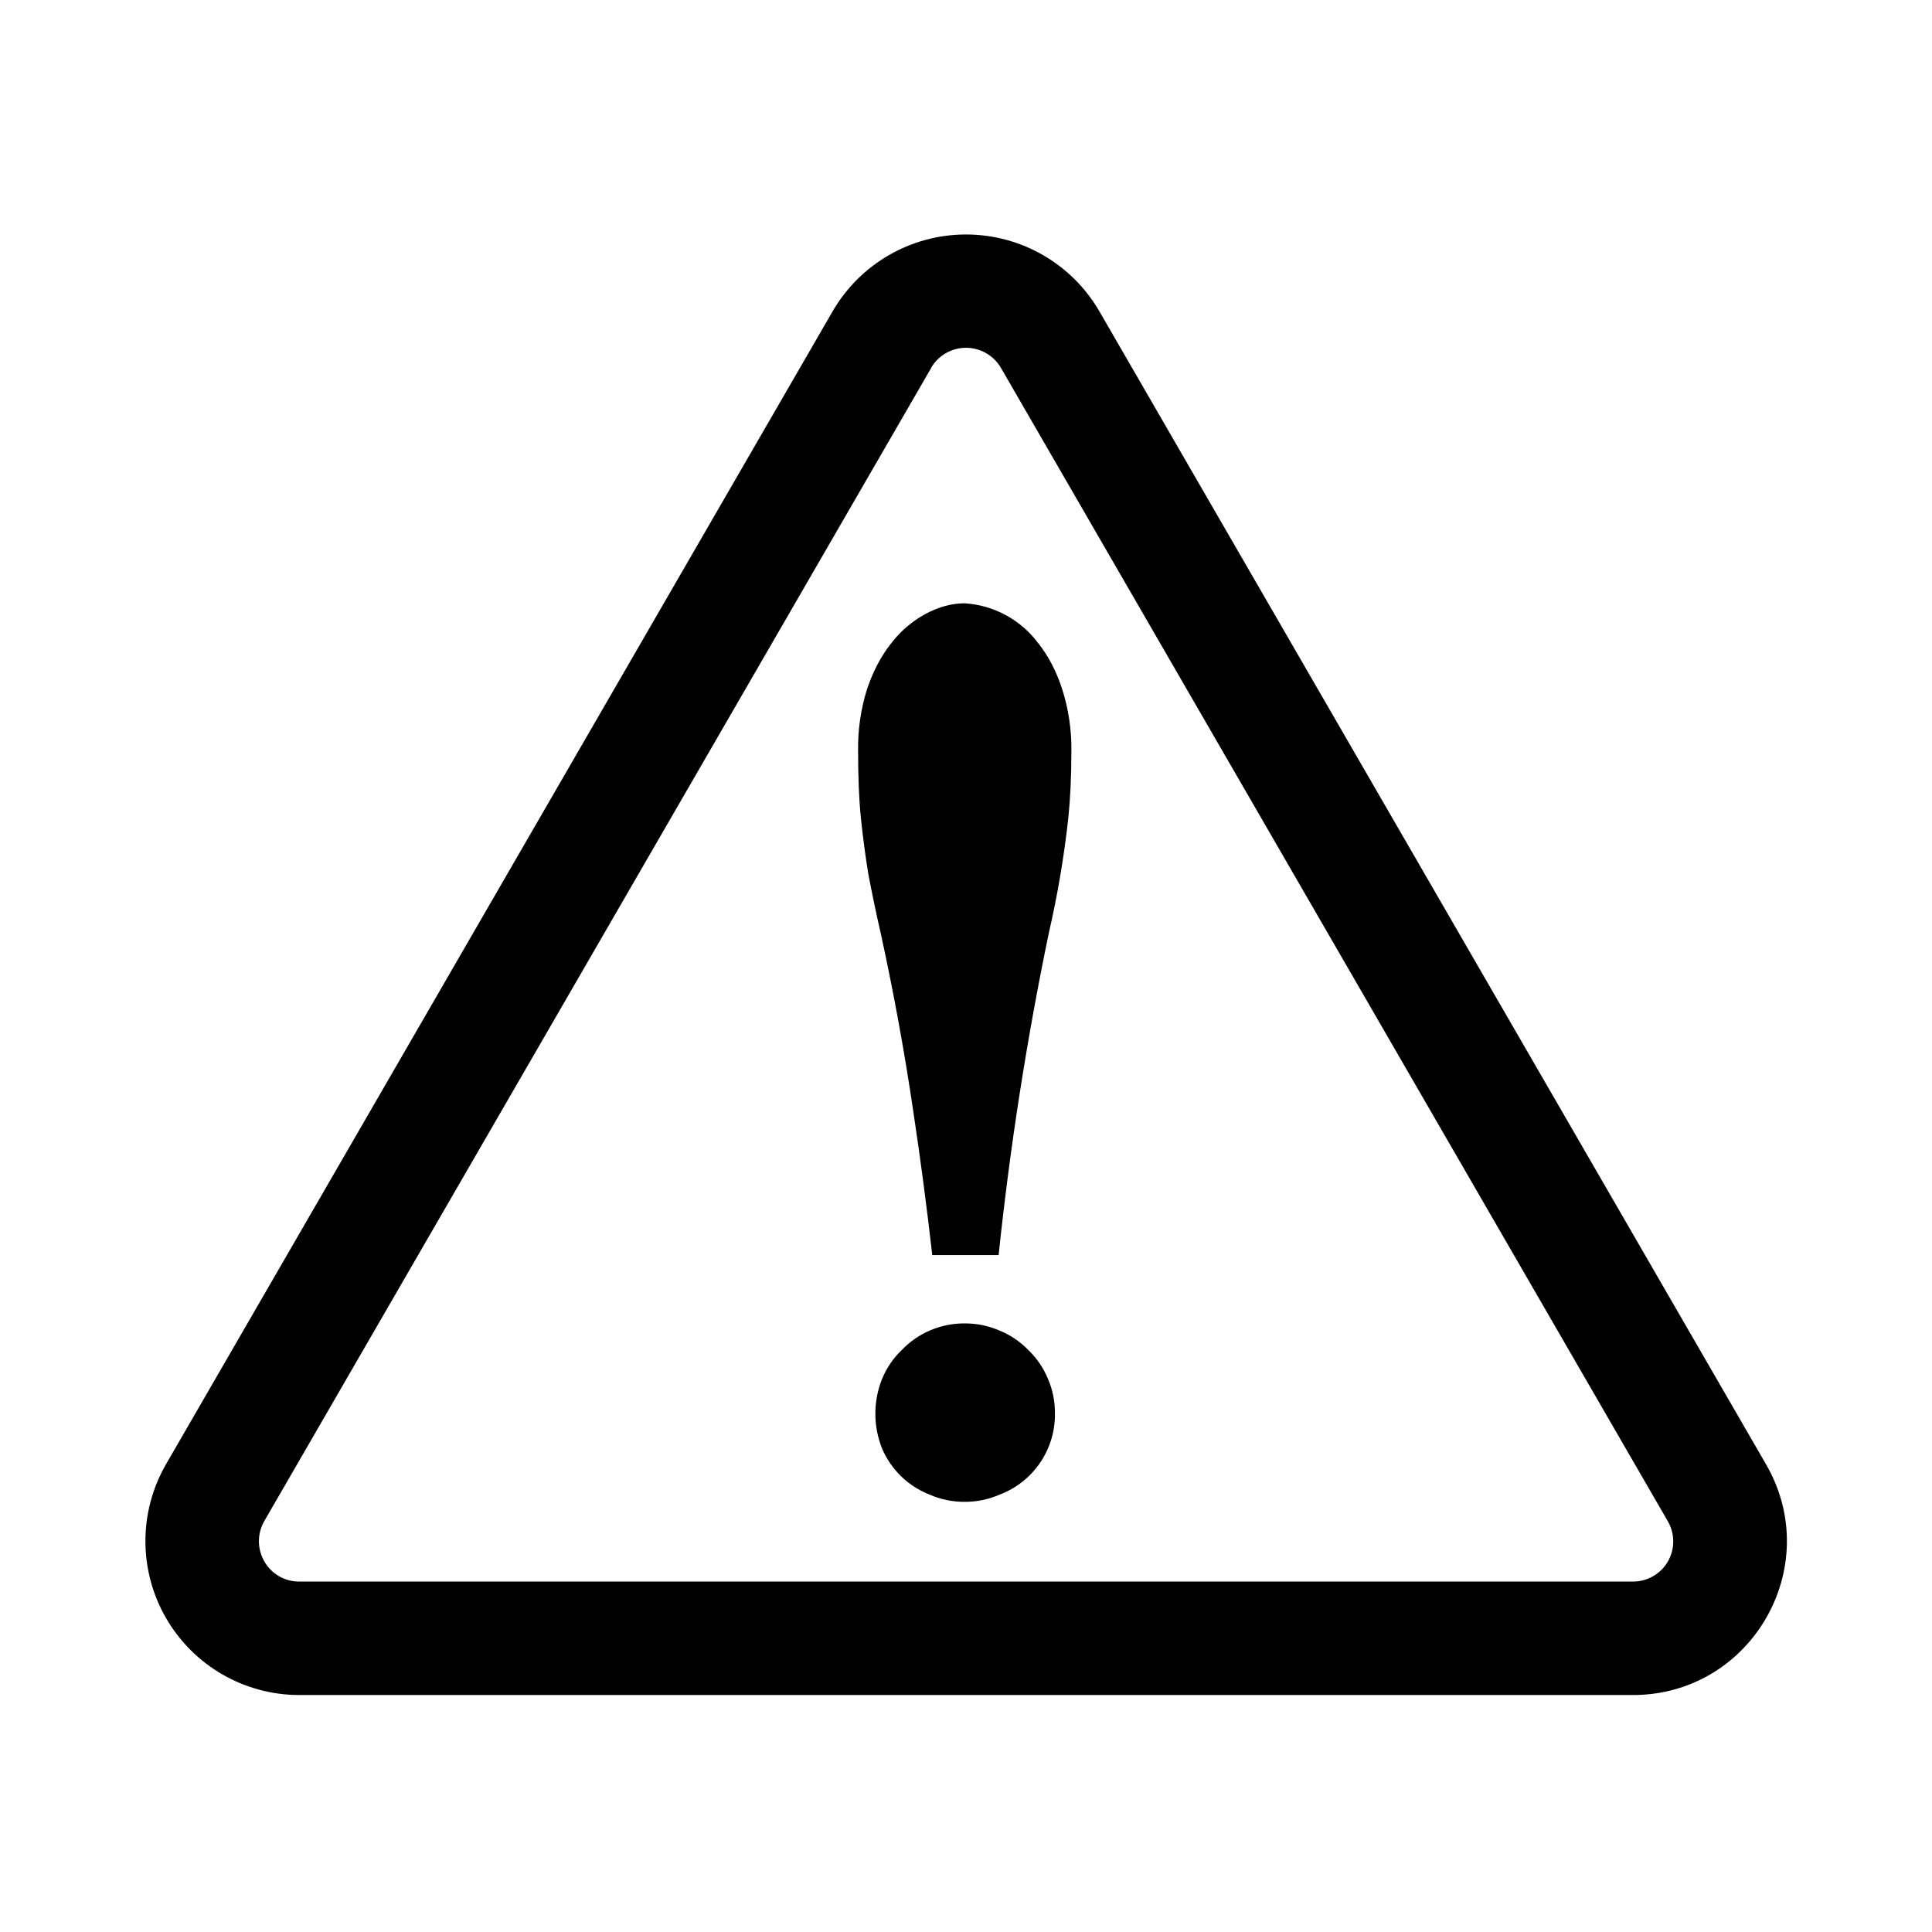
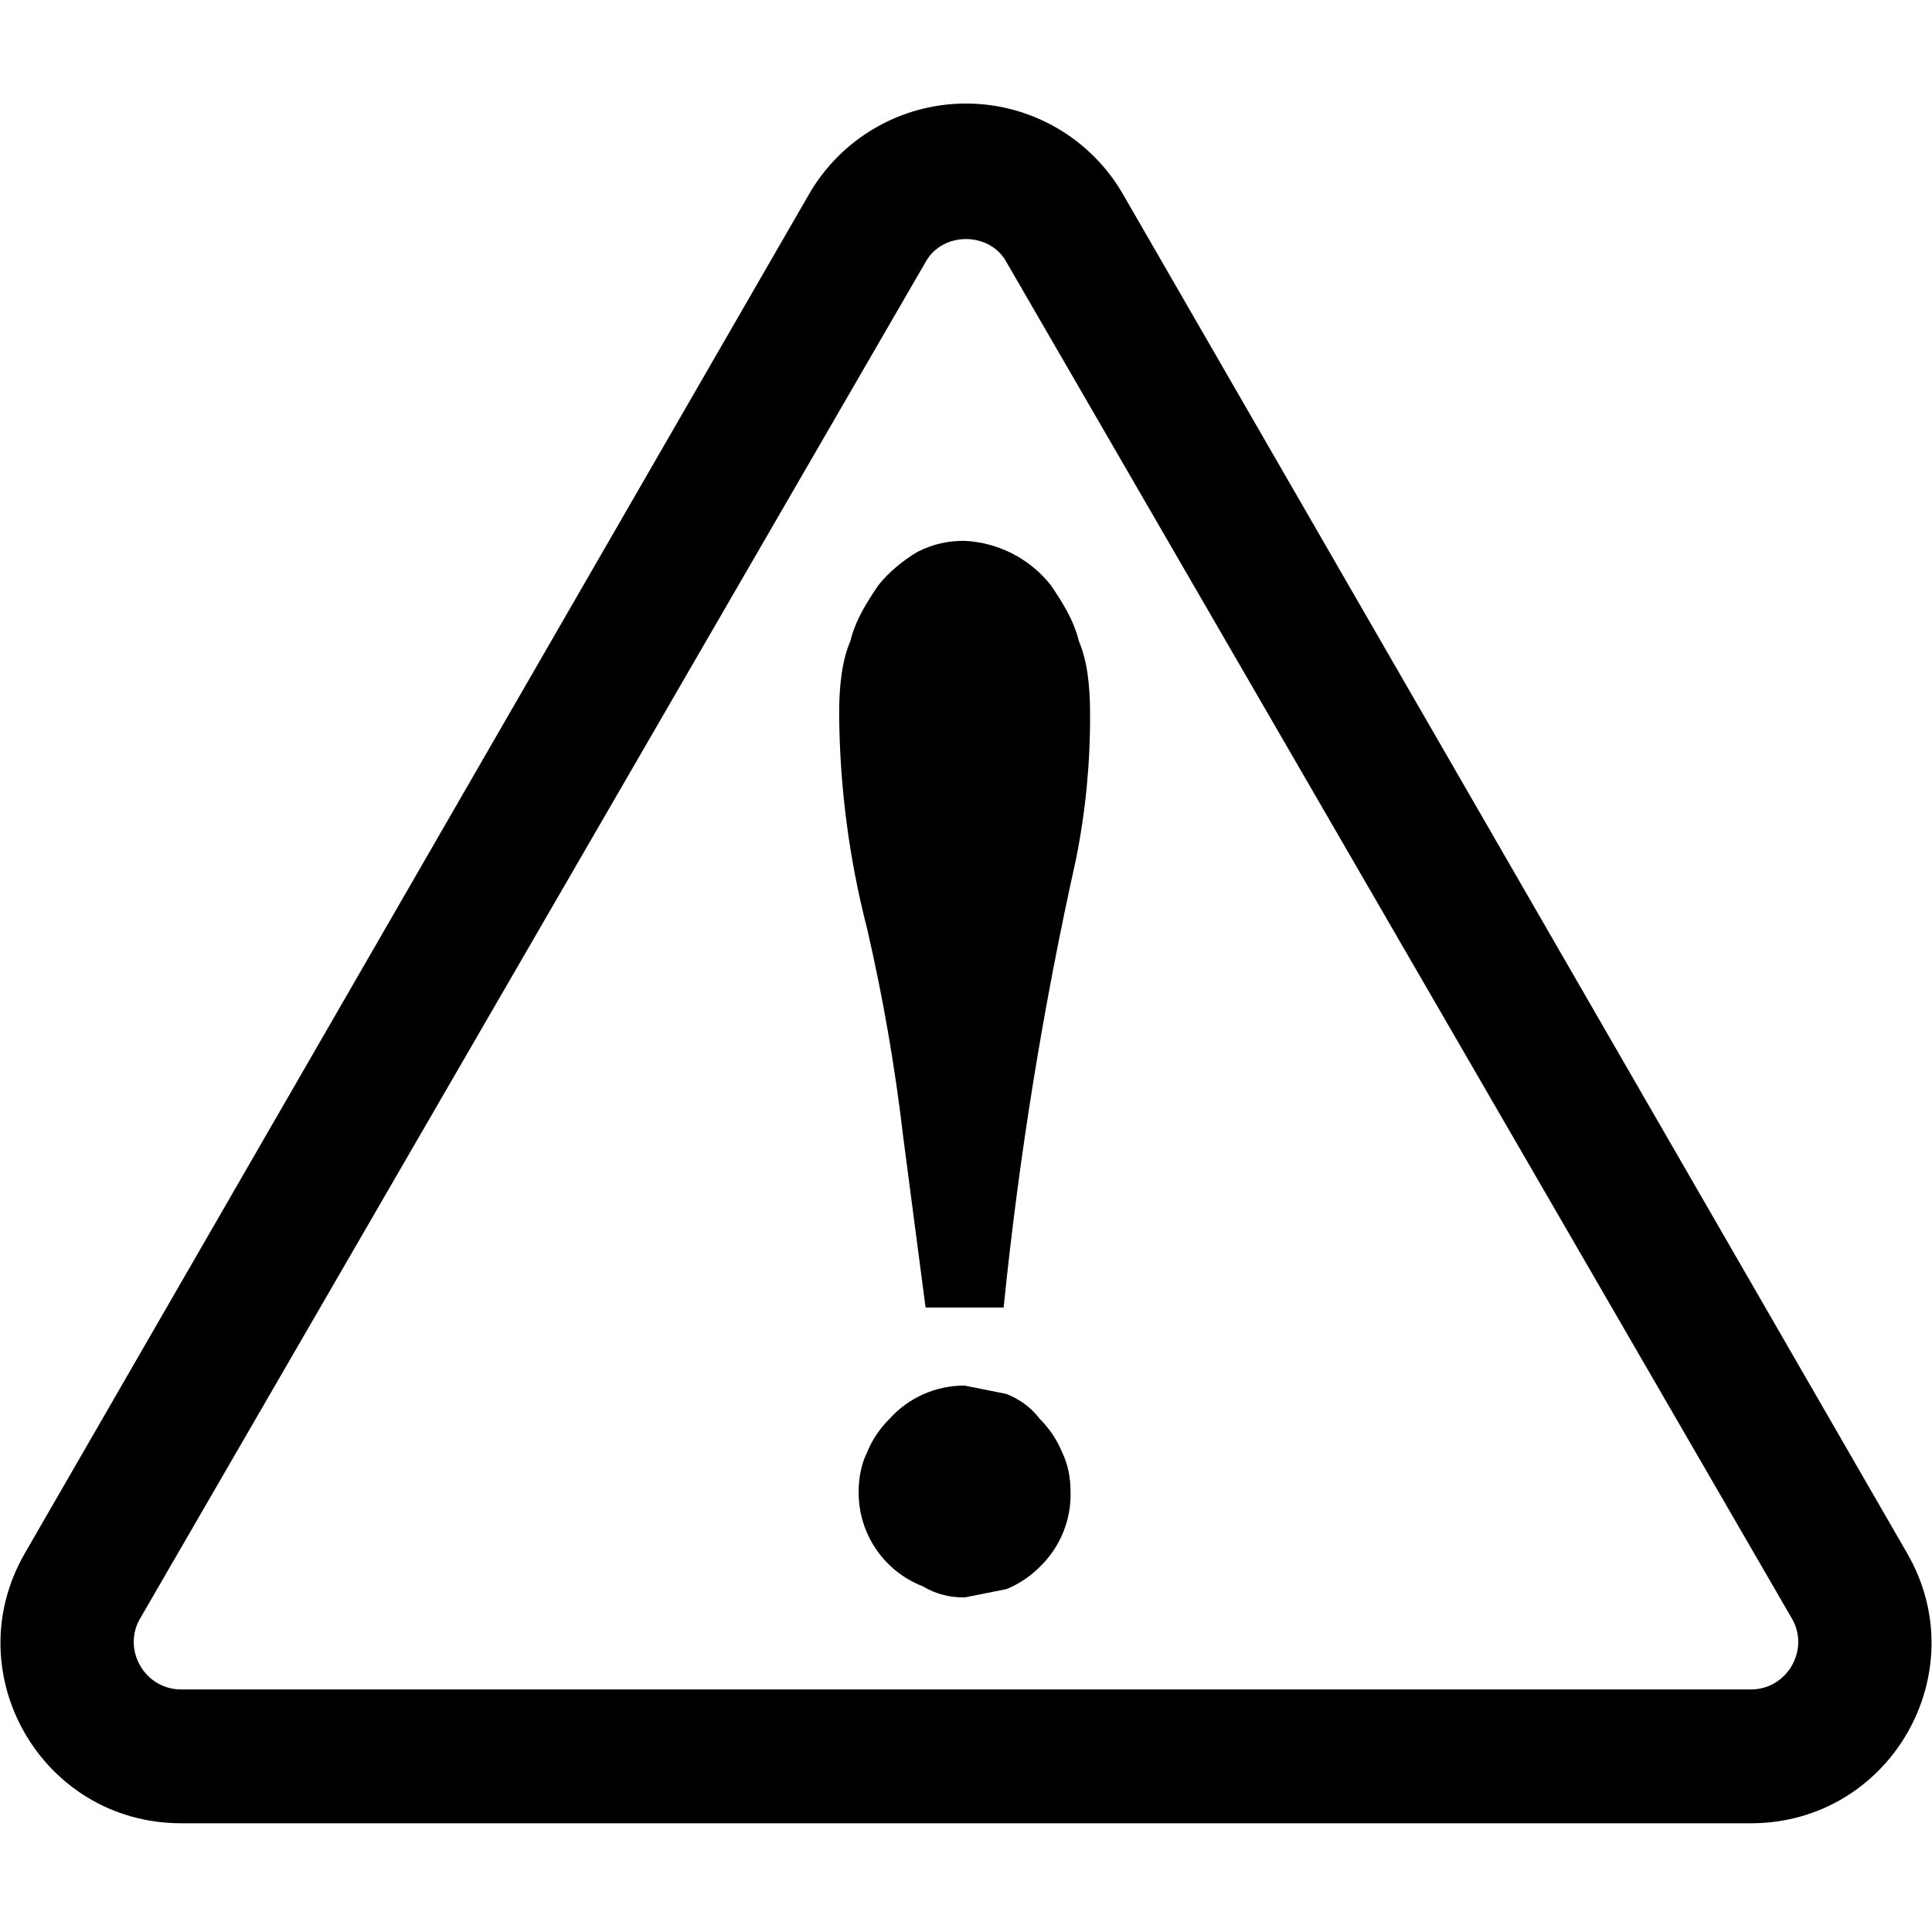
- <svg xmlns="http://www.w3.org/2000/svg" width="24" height="24" viewBox="0 0 693 693" fill="currentFill">
-   <path fill-rule="evenodd" clip-rule="evenodd" d="M633.5 525.3 394.3 111.6a55.3 55.3 0 0 0-95.6 0L59.5 525.3a55.2 55.2 0 0 0 47.8 82.7h478.4c42.5 0 69-46 47.8-82.7ZM334 131.9a14.5 14.5 0 0 1 25 0l239.2 413.7a14.4 14.4 0 0 1-12.5 21.7H107.3c-11.1 0-18-12-12.5-21.7L334 132Zm-6.4 266.8a1410 1410 0 0 1 6.8 51.5h23.8a1170.8 1170.8 0 0 1 18-115.5 357.9 357.9 0 0 0 7-41.3c.7-6.8 1.1-14.8 1.1-24a70 70 0 0 0-3.3-22.2c-2.1-6.5-5-12-8.6-16.5a35.7 35.7 0 0 0-26.4-14.3c-4.6 0-9.3 1.3-14 3.8a38.8 38.8 0 0 0-12.3 10.5c-3.6 4.5-6.5 10-8.7 16.5a70 70 0 0 0-3.2 22.2c0 9.2.3 17.2 1 24 .7 6.9 1.6 13.6 2.7 20.3a581 581 0 0 0 4.4 21 943.7 943.7 0 0 1 11.7 64Zm-11.2 95.9a33.6 33.6 0 0 0 0 25 30.7 30.7 0 0 0 17 16.5 31 31 0 0 0 12.6 2.6 31 31 0 0 0 12.6-2.6 30.7 30.7 0 0 0 19.8-29.2c0-4.3-.8-8.4-2.5-12.3a30 30 0 0 0-7-10.3 30 30 0 0 0-10.3-7 31 31 0 0 0-12.6-2.6 31 31 0 0 0-22.6 9.6 30 30 0 0 0-7 10.3Z" />
+ <svg xmlns="http://www.w3.org/2000/svg" width="693" height="693" viewBox="0 0 693 693" fill="none">
+   <path fill-rule="evenodd" clip-rule="evenodd" d="M684 557 403 70a65 65 0 0 0-113 0L9 557c-25 43 6 97 56 97h563c50 0 81-54 56-97ZM332 94c6-11 23-11 29 0l282 487c6 11-2 25-15 25H65c-13 0-21-14-15-25L332 94Zm-8 314 8 61h28a1381 1381 0 0 1 26-161 258 258 0 0 0 5-52c0-10-1-19-4-26-2-8-6-14-10-20a42 42 0 0 0-31-16c-6 0-11 1-17 4-5 3-10 7-14 12-4 6-8 12-10 20-3 7-4 16-4 26a317 317 0 0 0 10 77 683 683 0 0 1 13 75Zm-13 113c-2 4-3 9-3 14a36 36 0 0 0 23 34c5 3 10 4 15 4l15-3c5-2 9-5 12-8a36 36 0 0 0 11-27c0-5-1-10-3-14-2-5-5-9-8-12-3-4-7-7-12-9l-15-3a36 36 0 0 0-27 12c-3 3-6 7-8 12Z" fill="currentColor" />
</svg>
